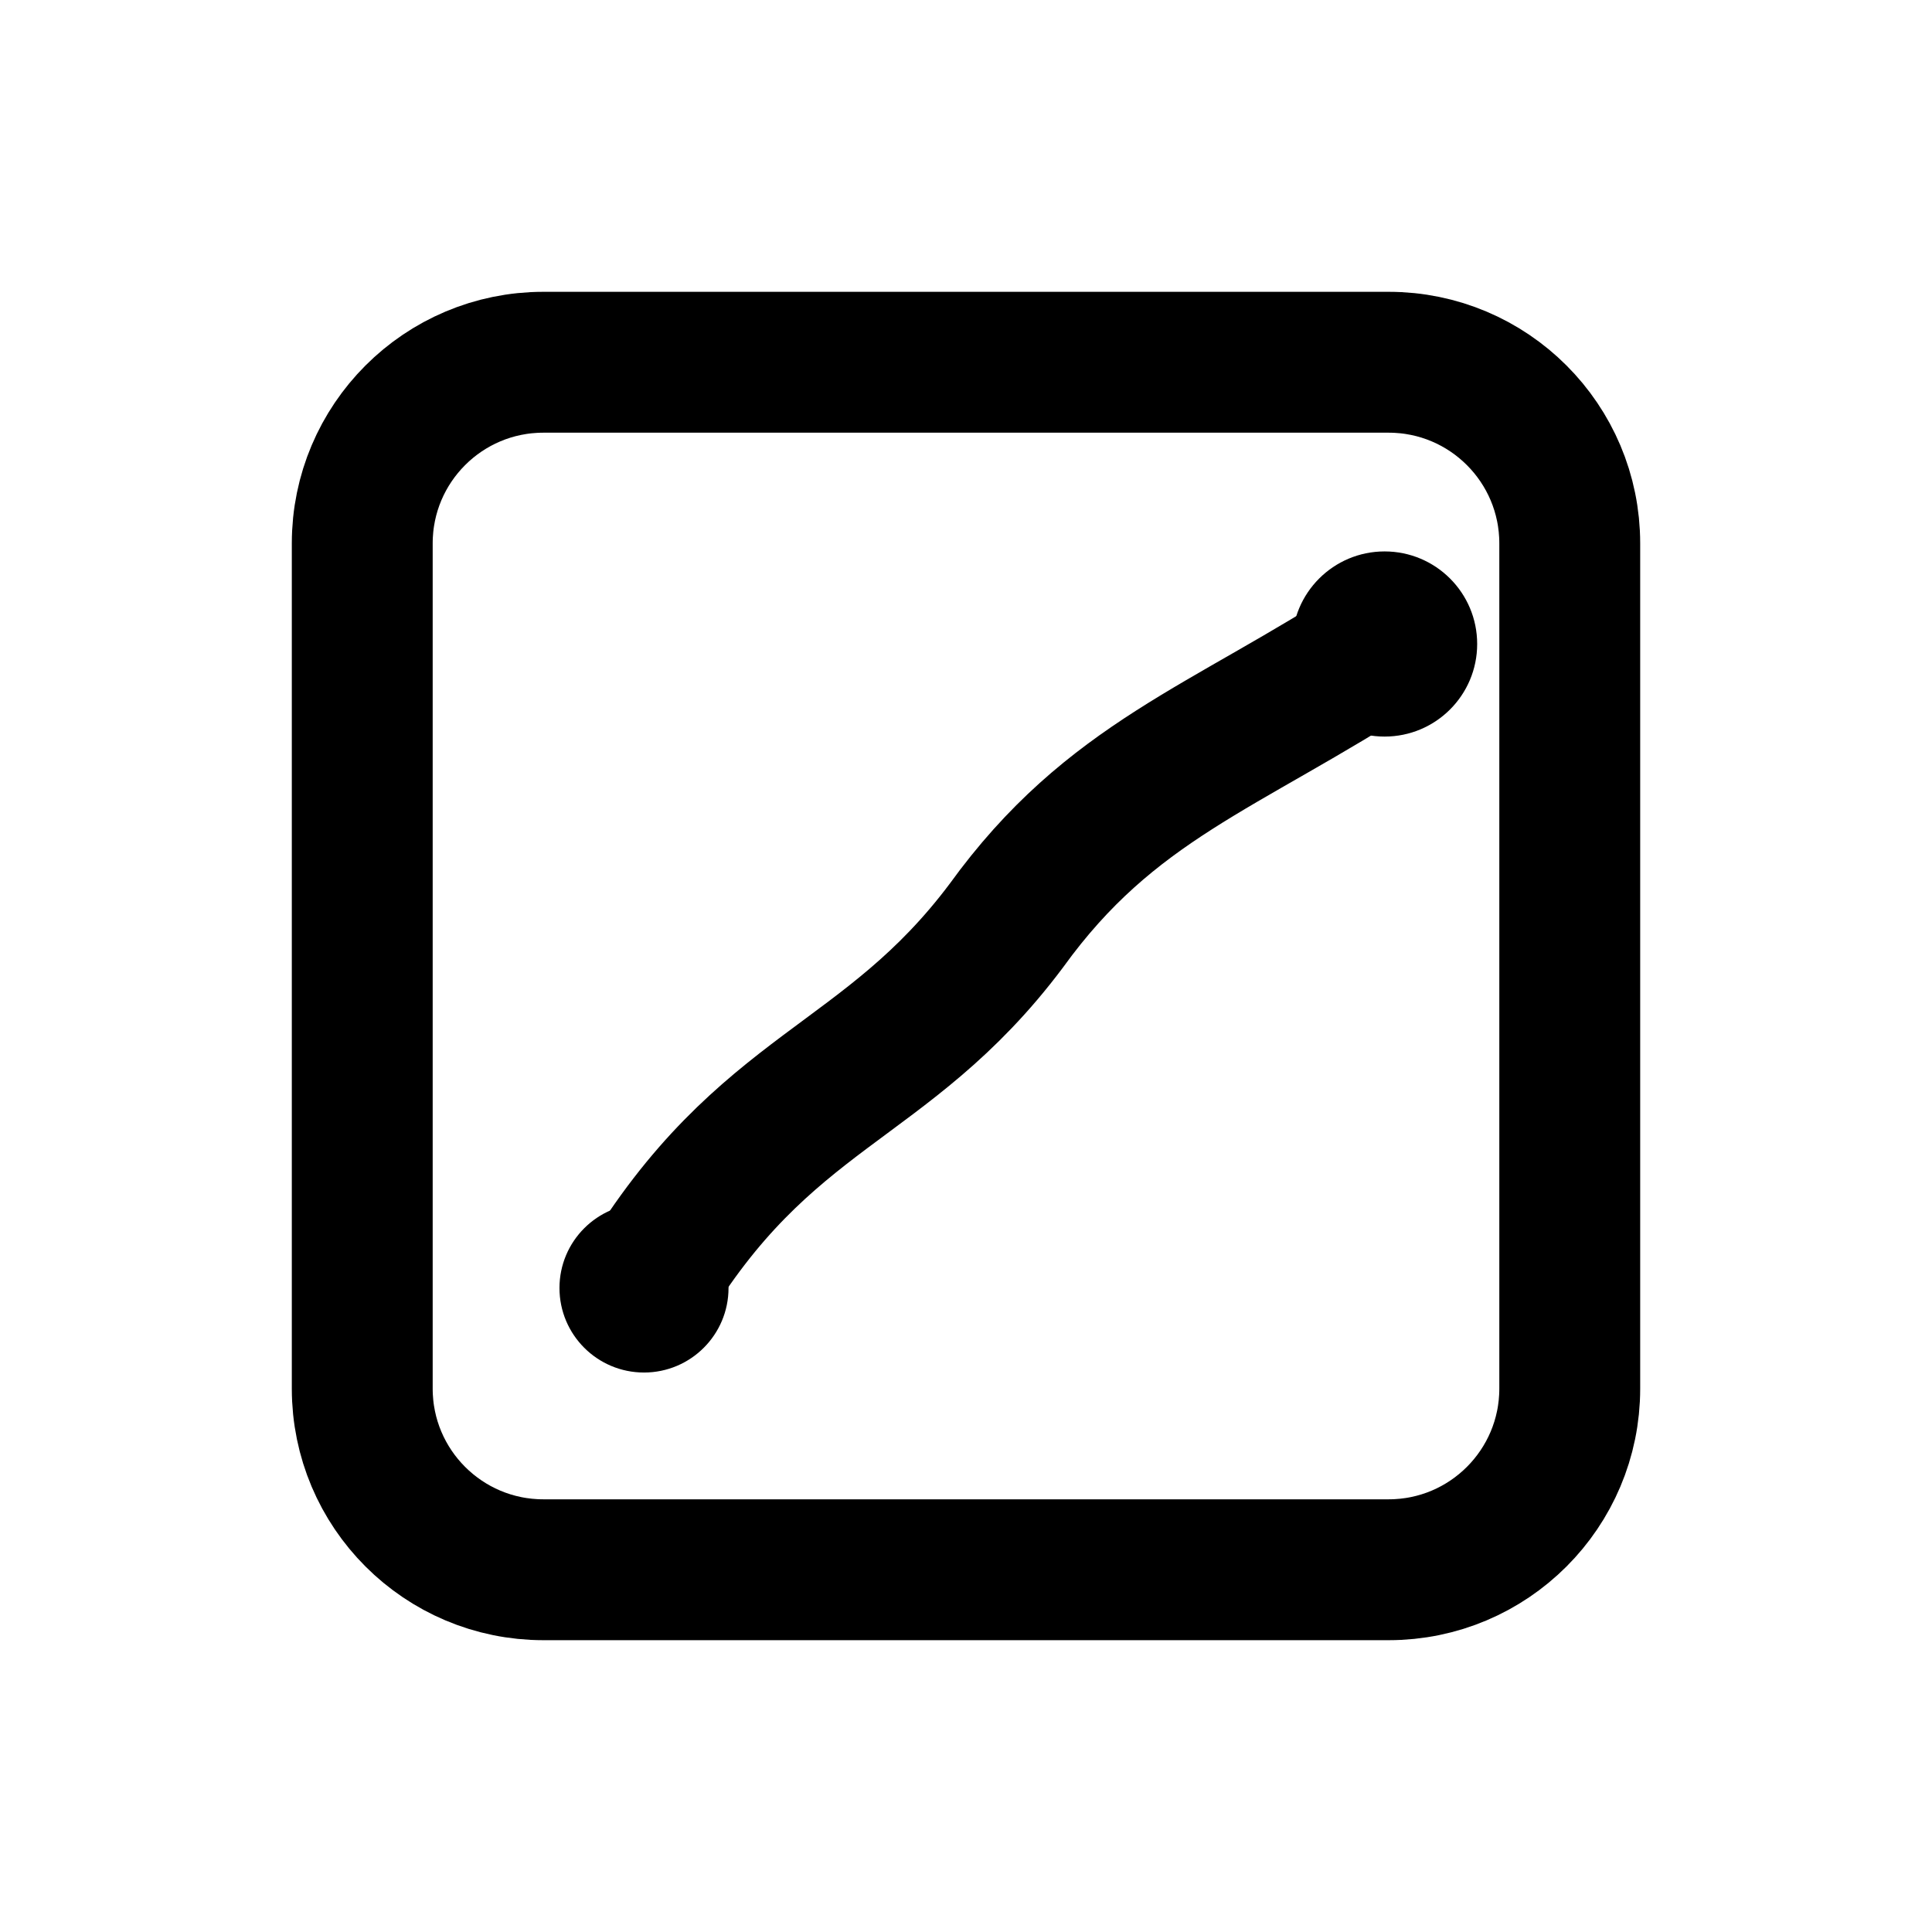
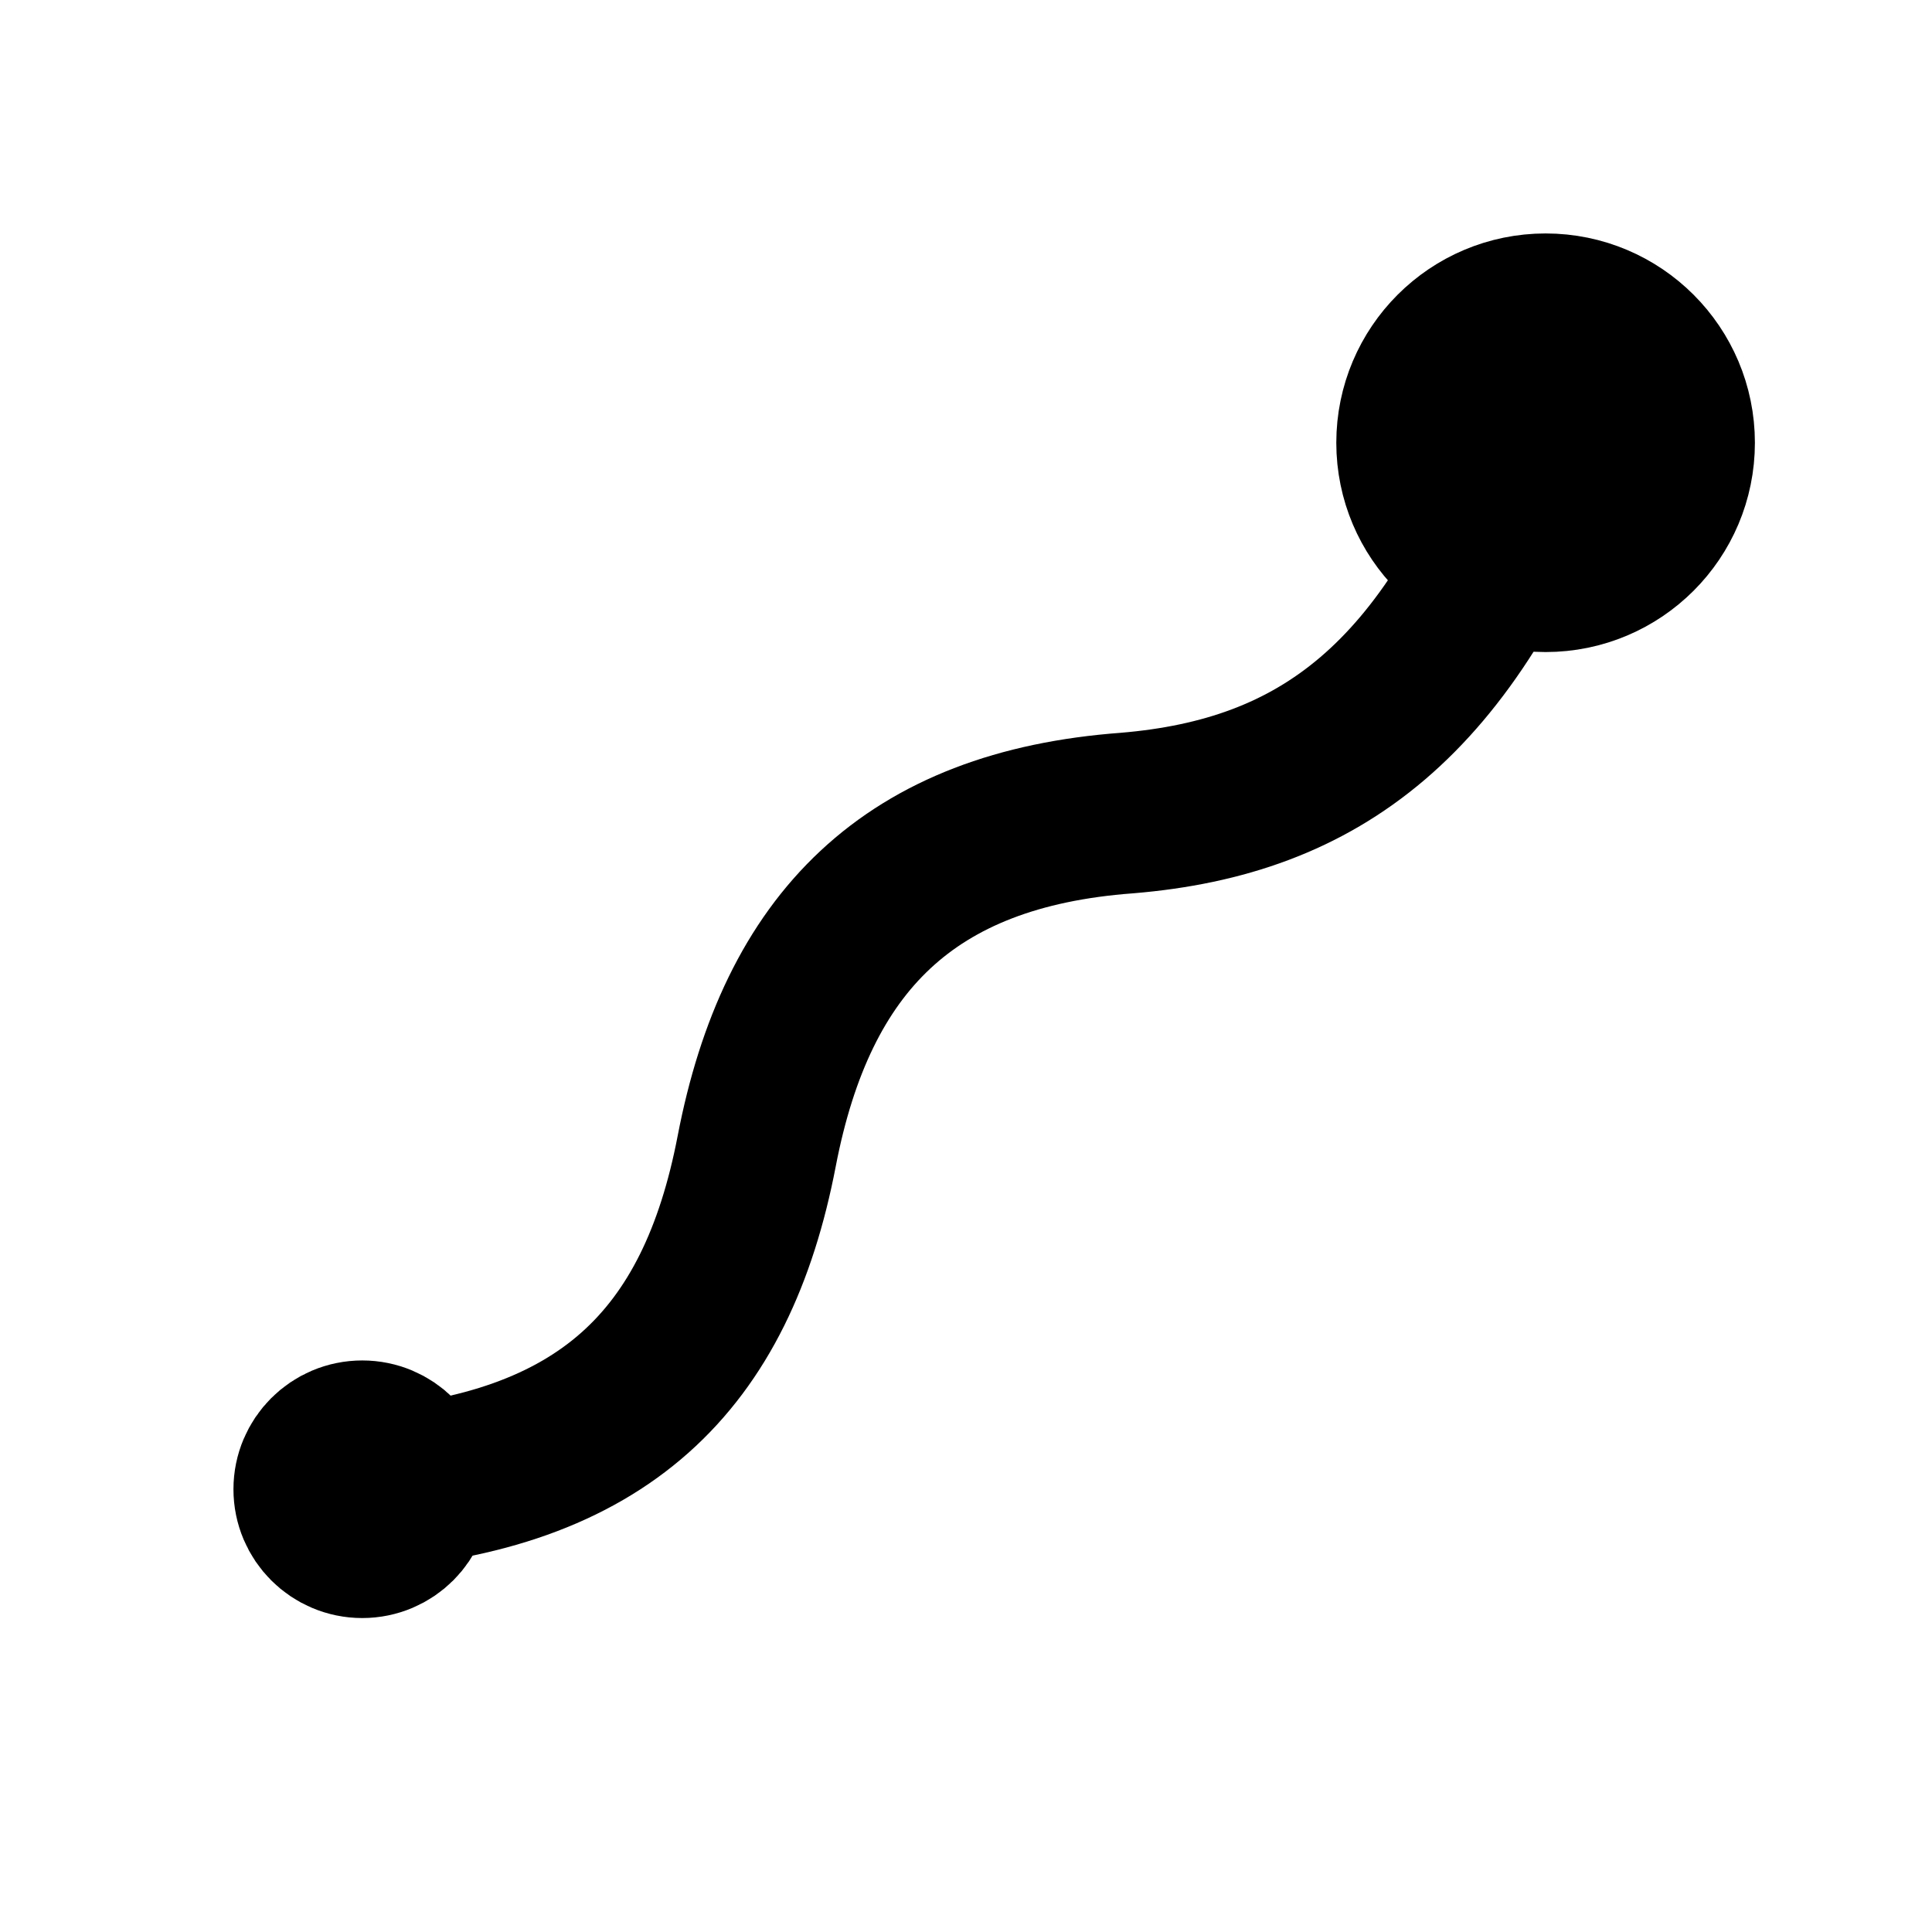
- <svg xmlns="http://www.w3.org/2000/svg" fill="none" aria-label="Map route" viewBox="0 0 24 24">
-   <g stroke="currentColor" stroke-linecap="round" stroke-linejoin="round" stroke-width="1.75">
-     <rect width="15" height="15" x="4.5" y="4.5" rx="2.25" />
-     <path d="M8 16c1.5-2.5 3-2.5 4.5-4.5 1.3-1.8 2.7-2.2 4.7-3.5" />
-     <circle cx="8" cy="16" r="1.05" fill="currentColor" stroke="none" />
-     <circle cx="17.2" cy="8" r="1.15" fill="currentColor" stroke="none" />
+ <svg xmlns="http://www.w3.org/2000/svg" viewBox="0 0 24 24" fill="none" aria-label="Map">
+   <g stroke="currentColor" stroke-width="2.0" stroke-linecap="round" stroke-linejoin="round">
+     <path d="M4.5 18.5c3-.2 4.4-1.6 4.9-4.2.5-2.6 1.9-4 4.6-4.2 2.4-.2 4-1.4 5.2-4.6" />
+     <circle cx="4.5" cy="18.5" r=".6" />
+     <circle cx="19.2" cy="5.5" r="1.6" />
  </g>
</svg>
